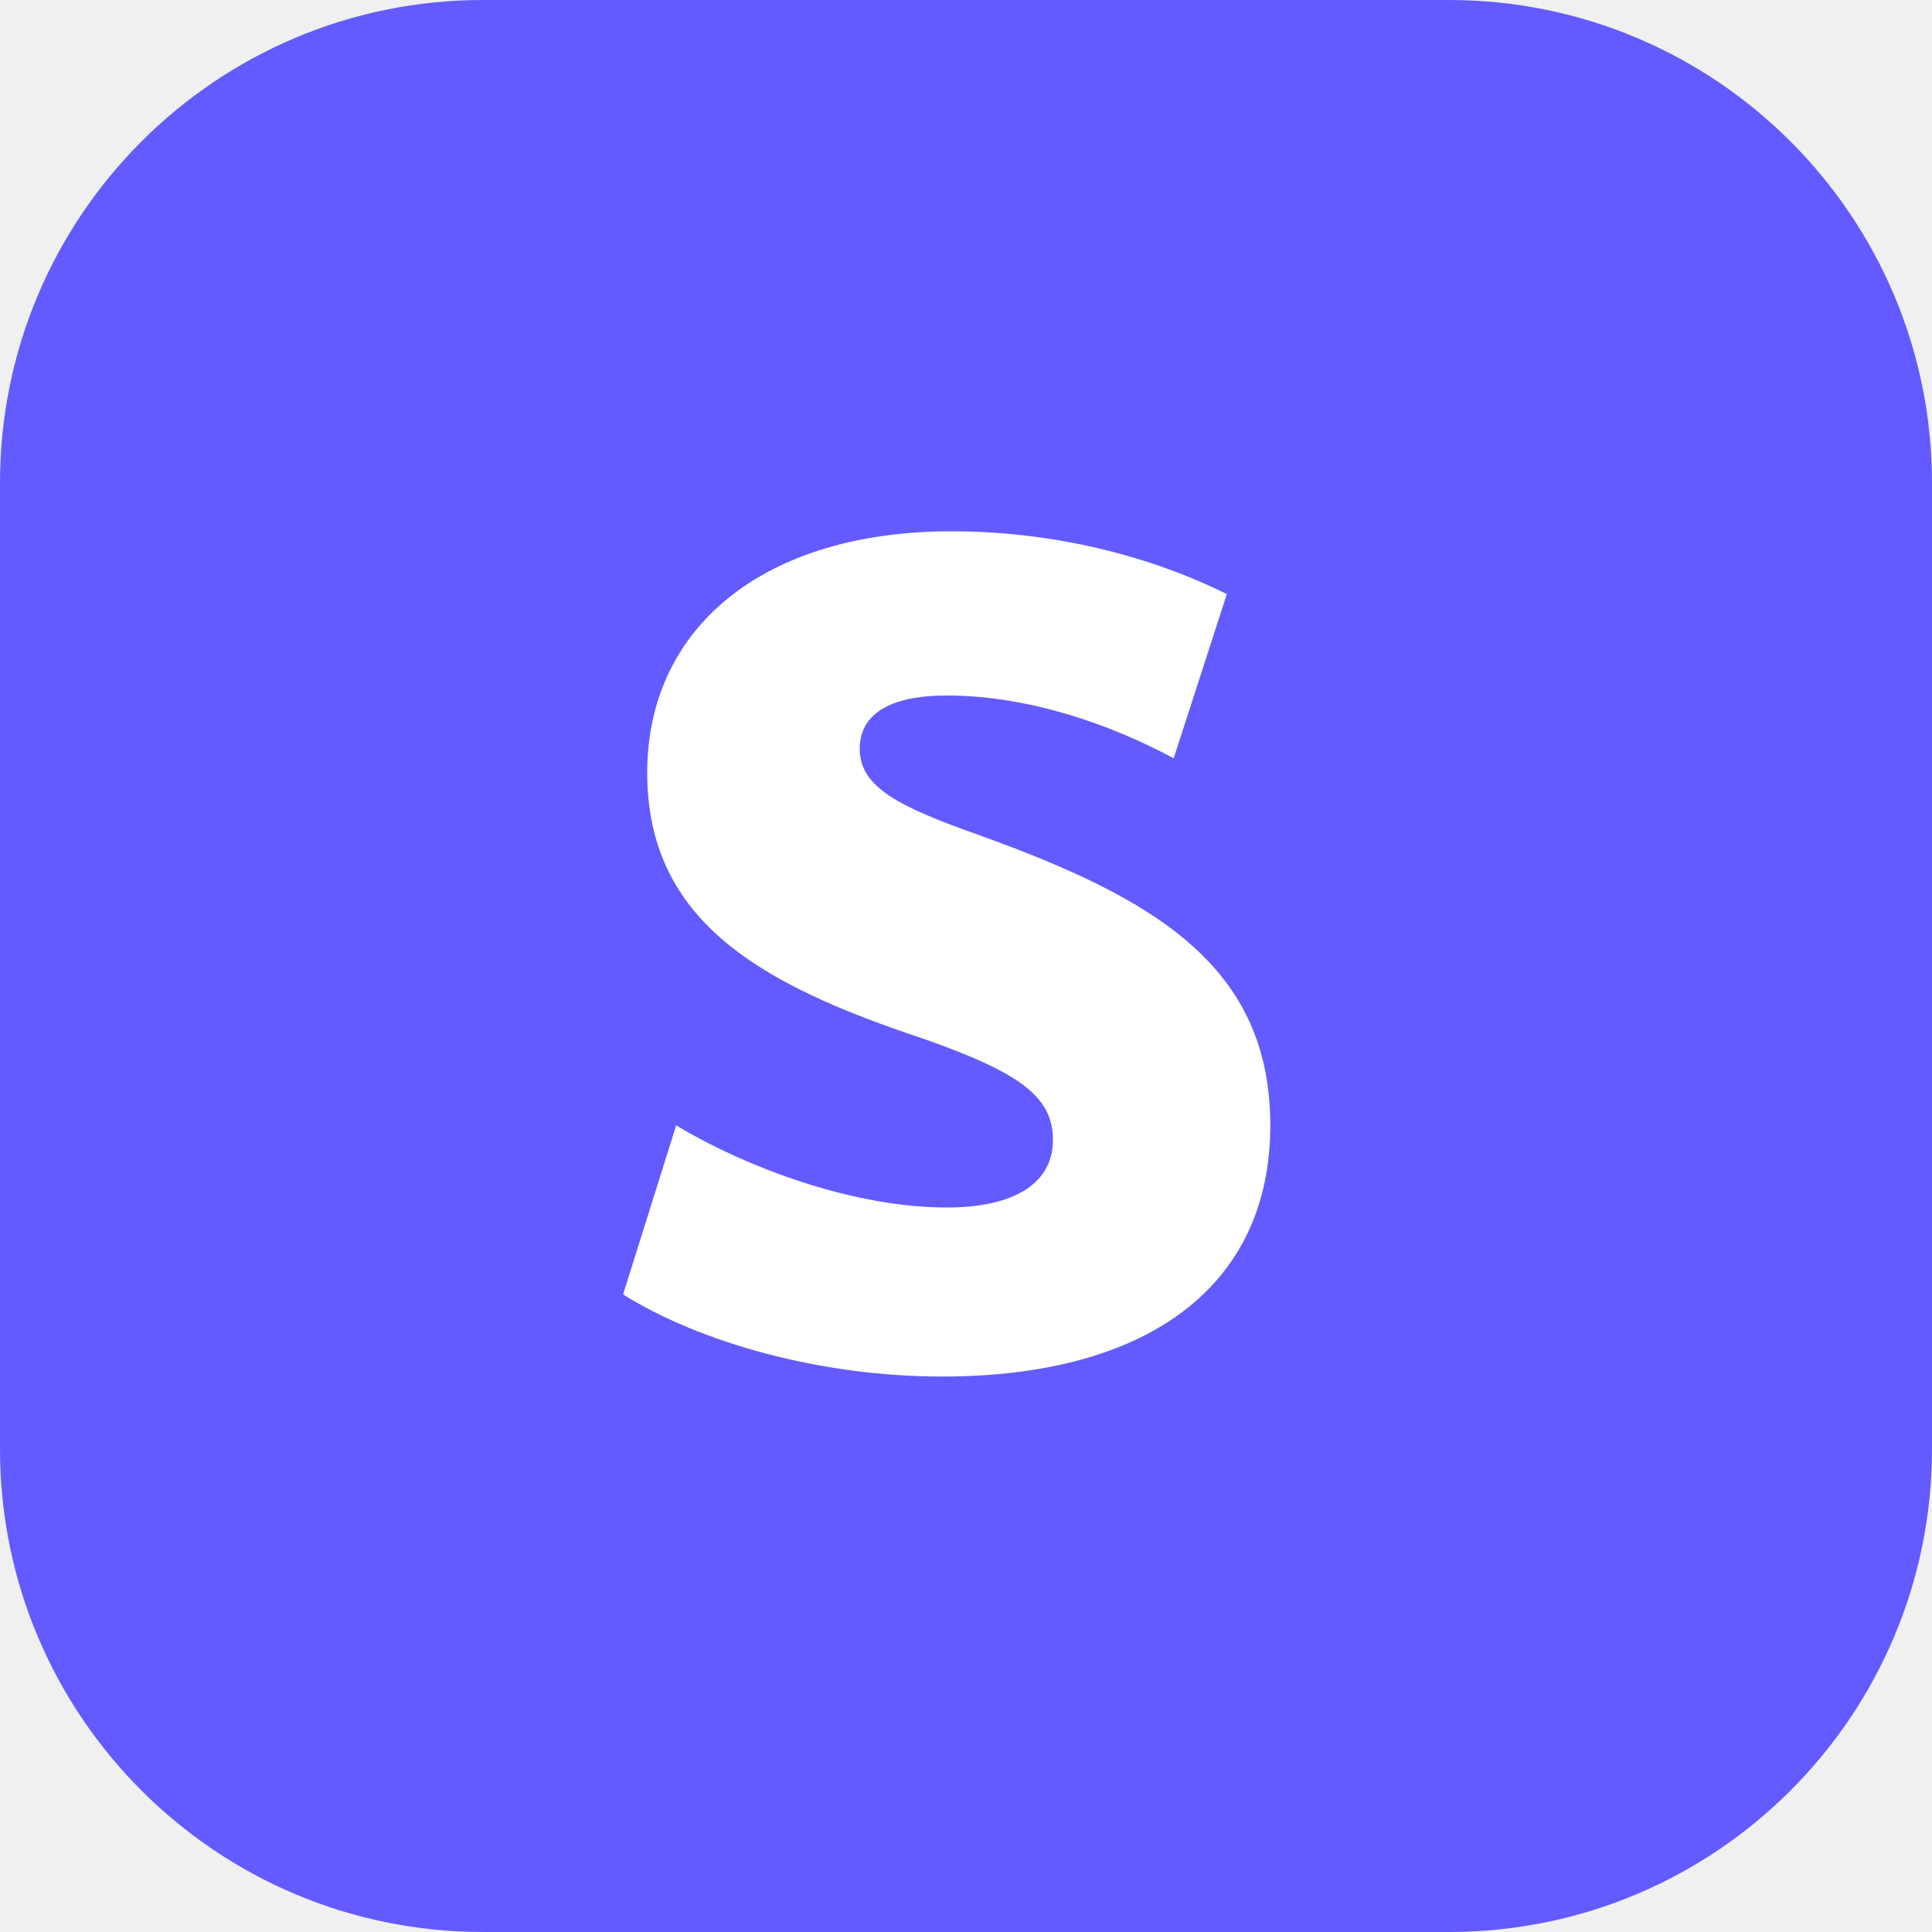
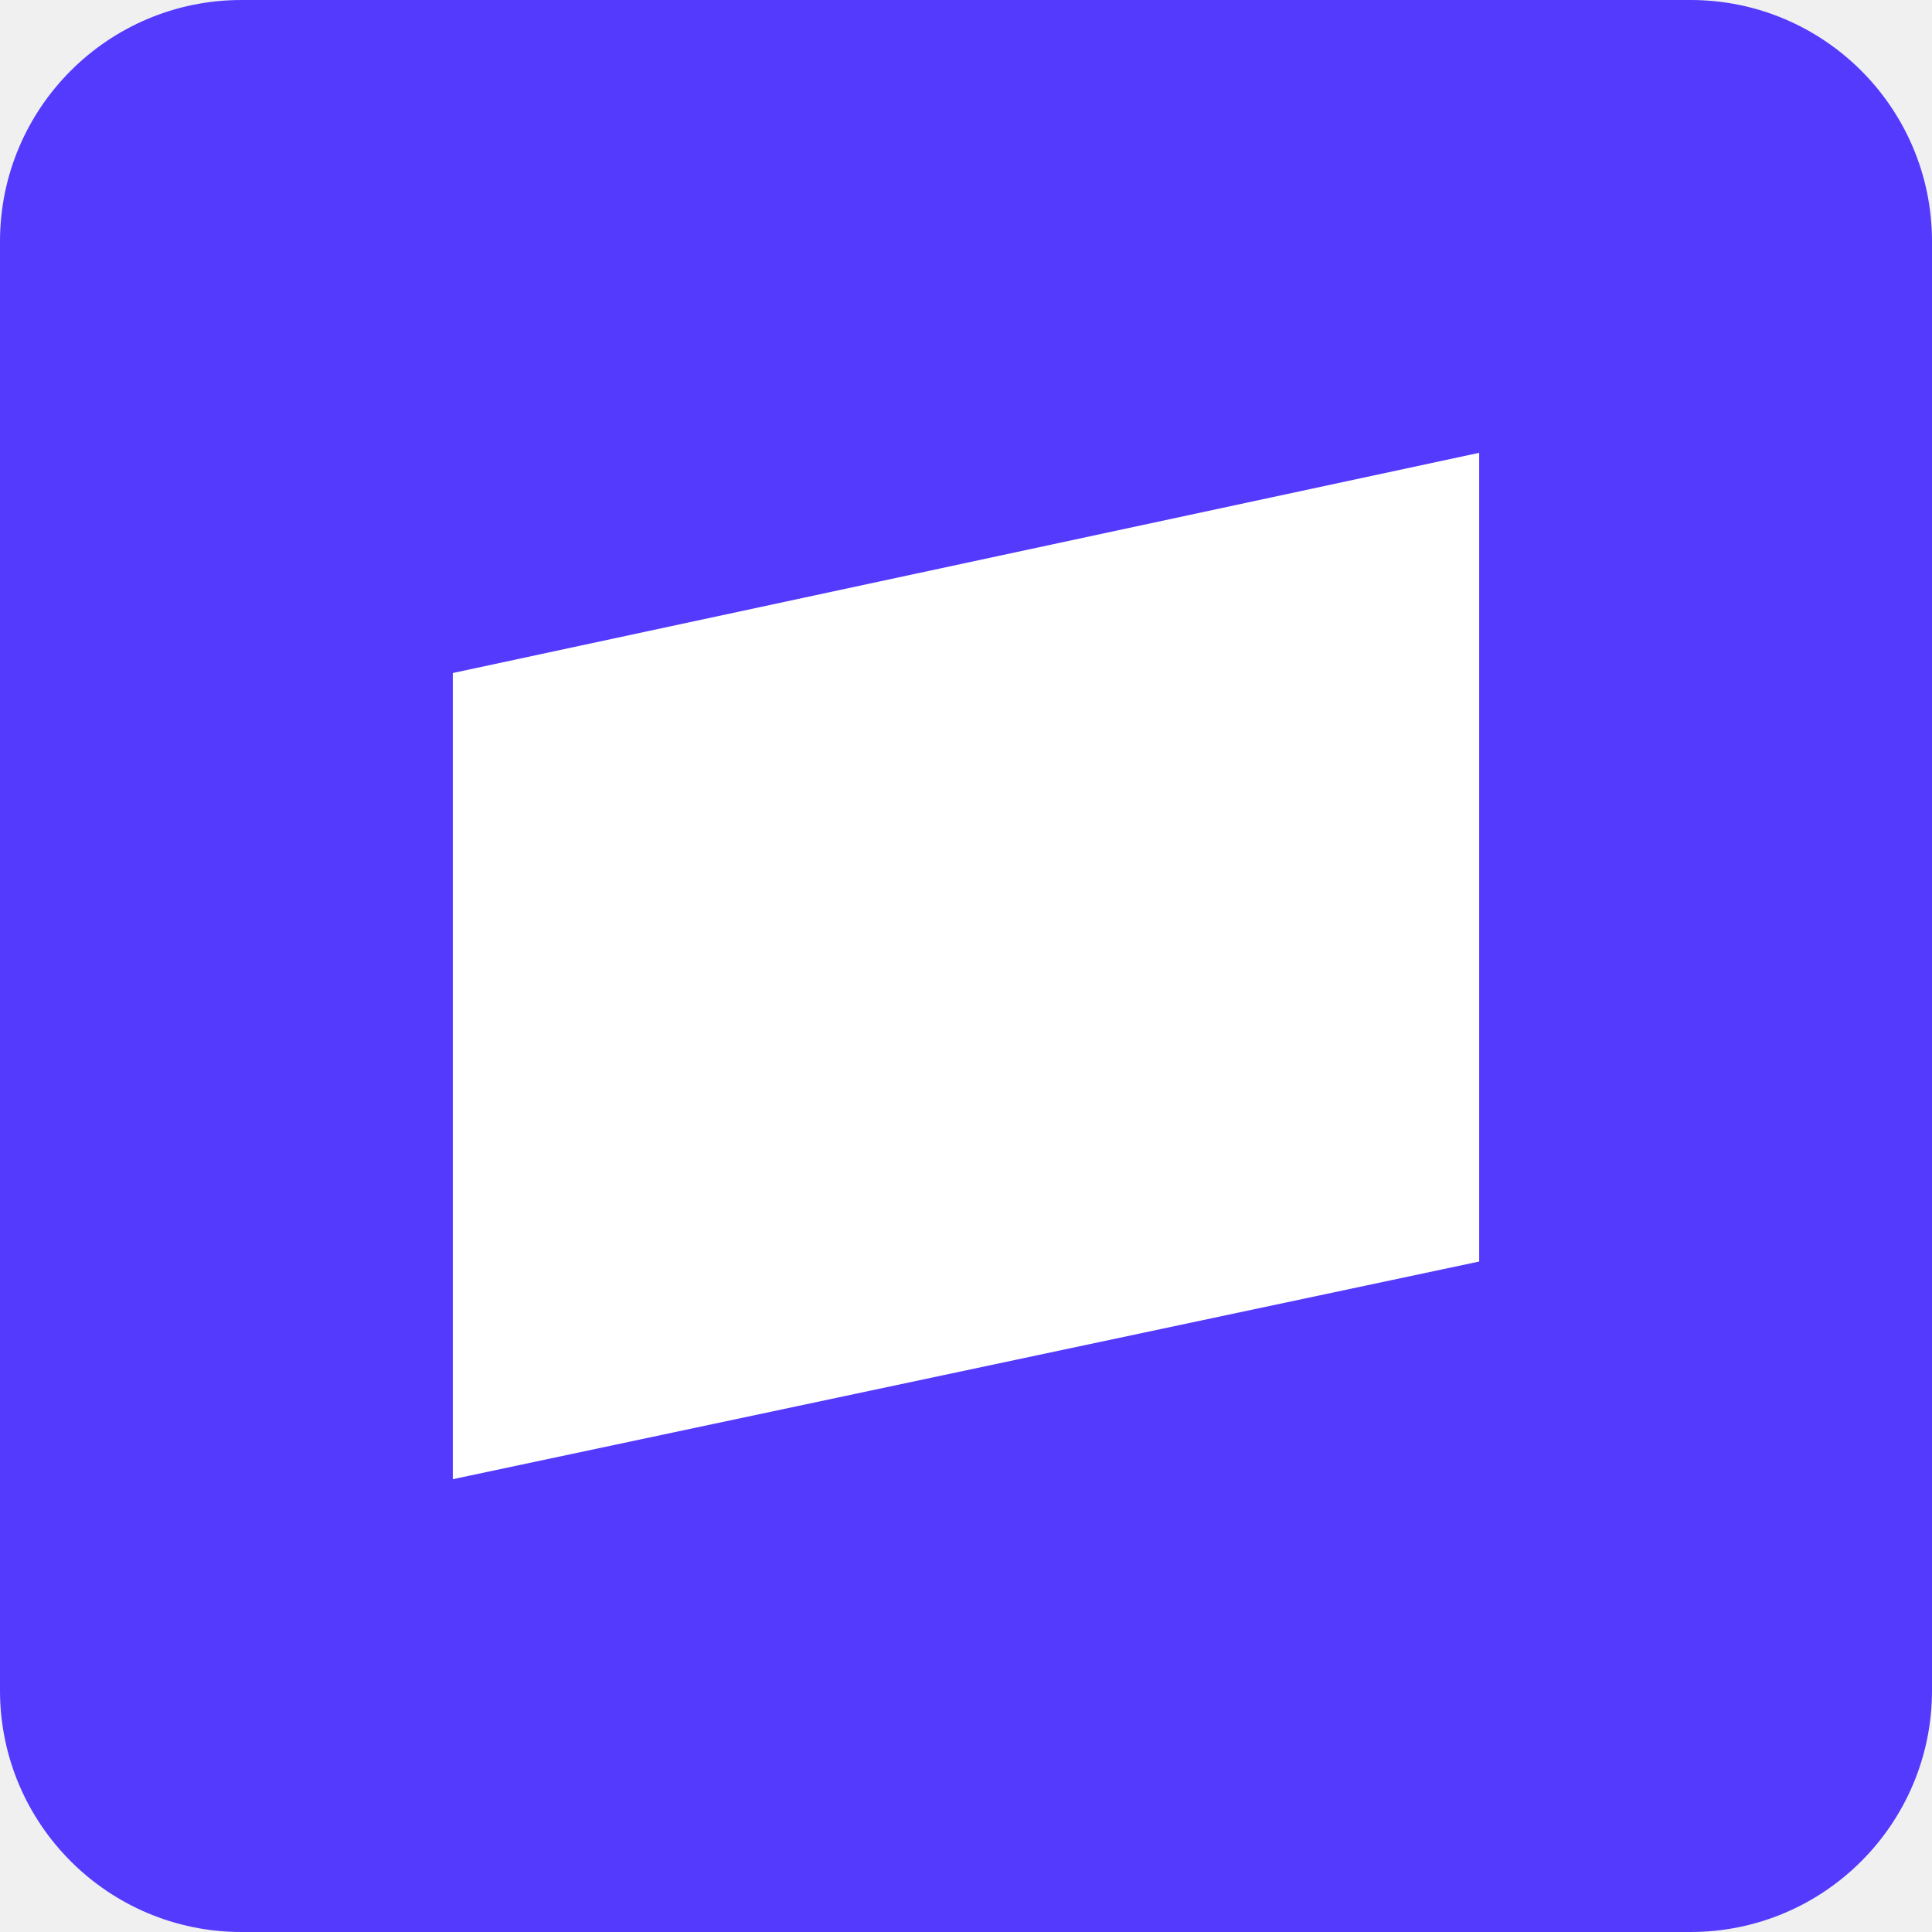
- <svg xmlns="http://www.w3.org/2000/svg" viewBox="0 0 40 40" fill="none">
-   <rect width="40" height="40" rx="10" fill="#635BFF" />
-   <path d="M20.3 17.3C18.6 16.7 17.8 16.3 17.8 15.5C17.8 14.8 18.4 14.4 19.6 14.4C21.3 14.4 23 15 24.3 15.7L25.4 12.3C24 11.6 22 11 19.7 11C15.8 11 13.4 13 13.4 16C13.4 19.1 15.8 20.4 19.1 21.5C21.1 22.2 21.8 22.7 21.8 23.6C21.8 24.5 21 25 19.6 25C17.7 25 15.5 24.2 14 23.3L12.9 26.8C14.5 27.8 17 28.5 19.5 28.5C23.8 28.5 26.3 26.6 26.3 23.3C26.3 20 23.9 18.6 20.3 17.3Z" fill="#FFFFFF" />
+ <svg xmlns="http://www.w3.org/2000/svg" width="512" height="512" viewBox="0 0 512 512" fill="none">
+   <g clip-path="url(#clip0_159_20)">
+     <rect width="512" height="512" fill="#533AFD" />
+     <path fill-rule="evenodd" clip-rule="evenodd" d="M120 392L392 334.317V120L120 178.357V392Z" fill="white" />
+   </g>
+   <defs>
+     <clipPath id="clip0_159_20">
+       <rect width="512" height="512" rx="64" fill="white" />
+     </clipPath>
+   </defs>
</svg>
